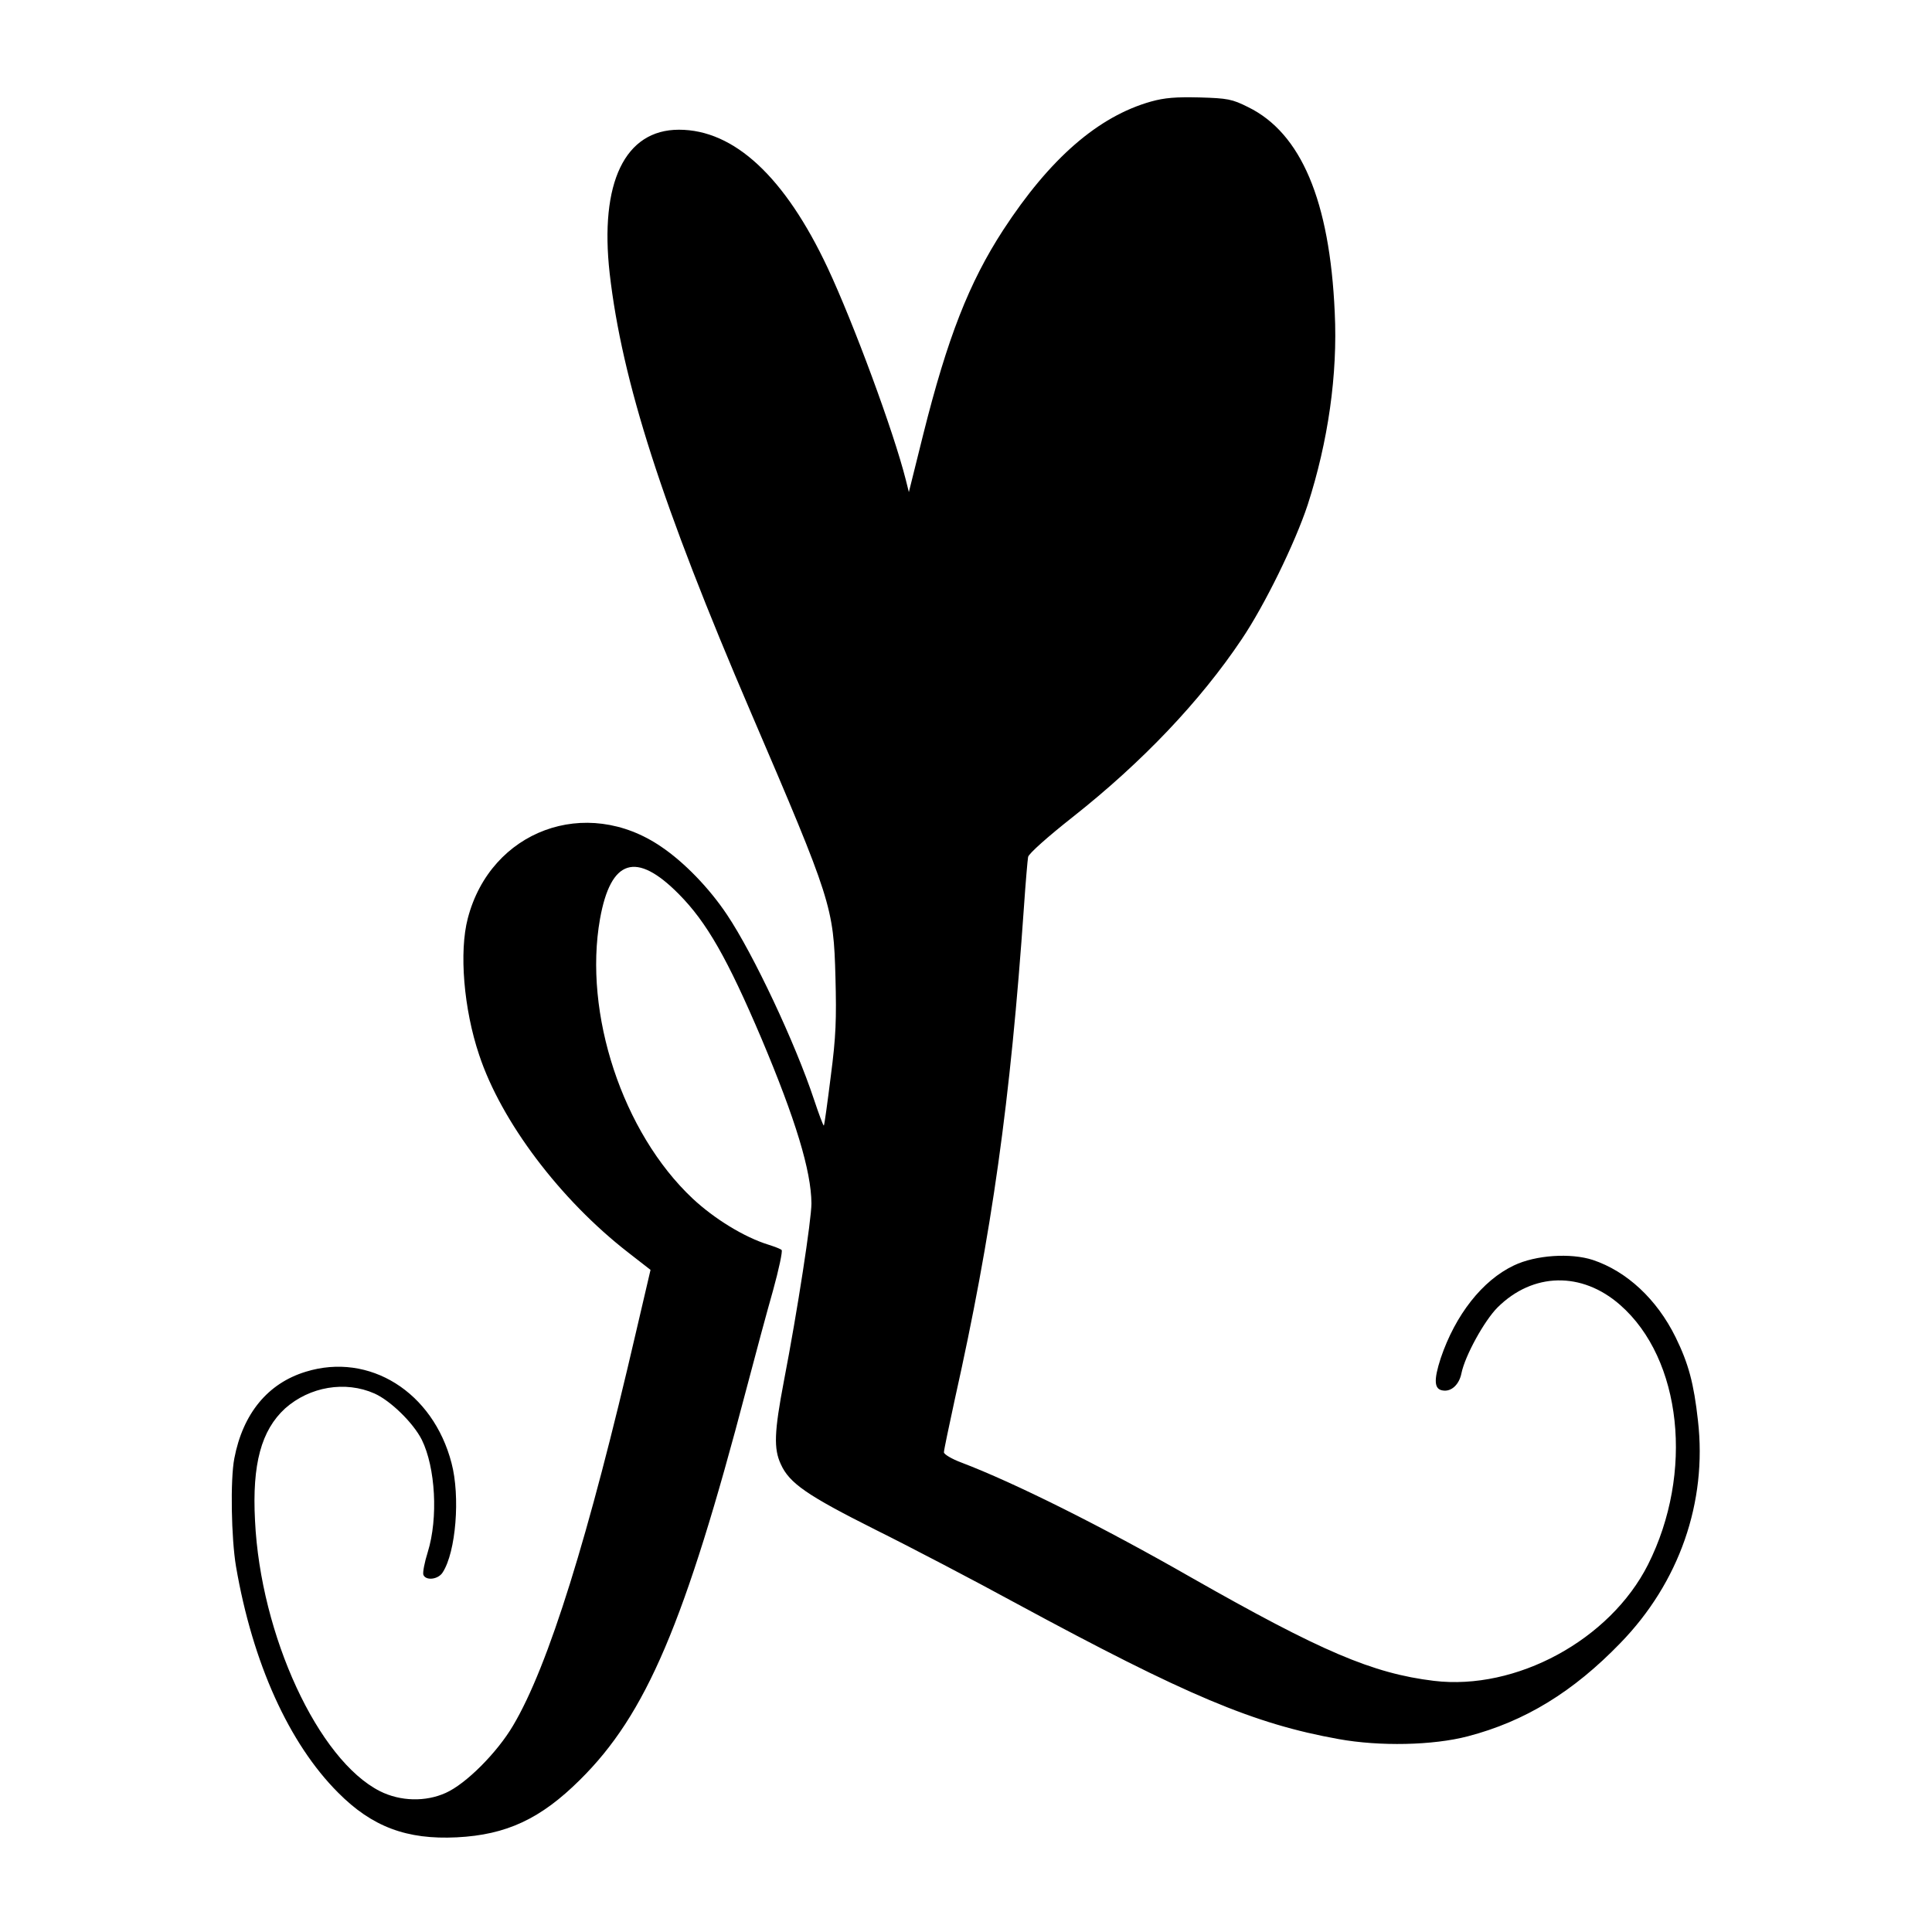
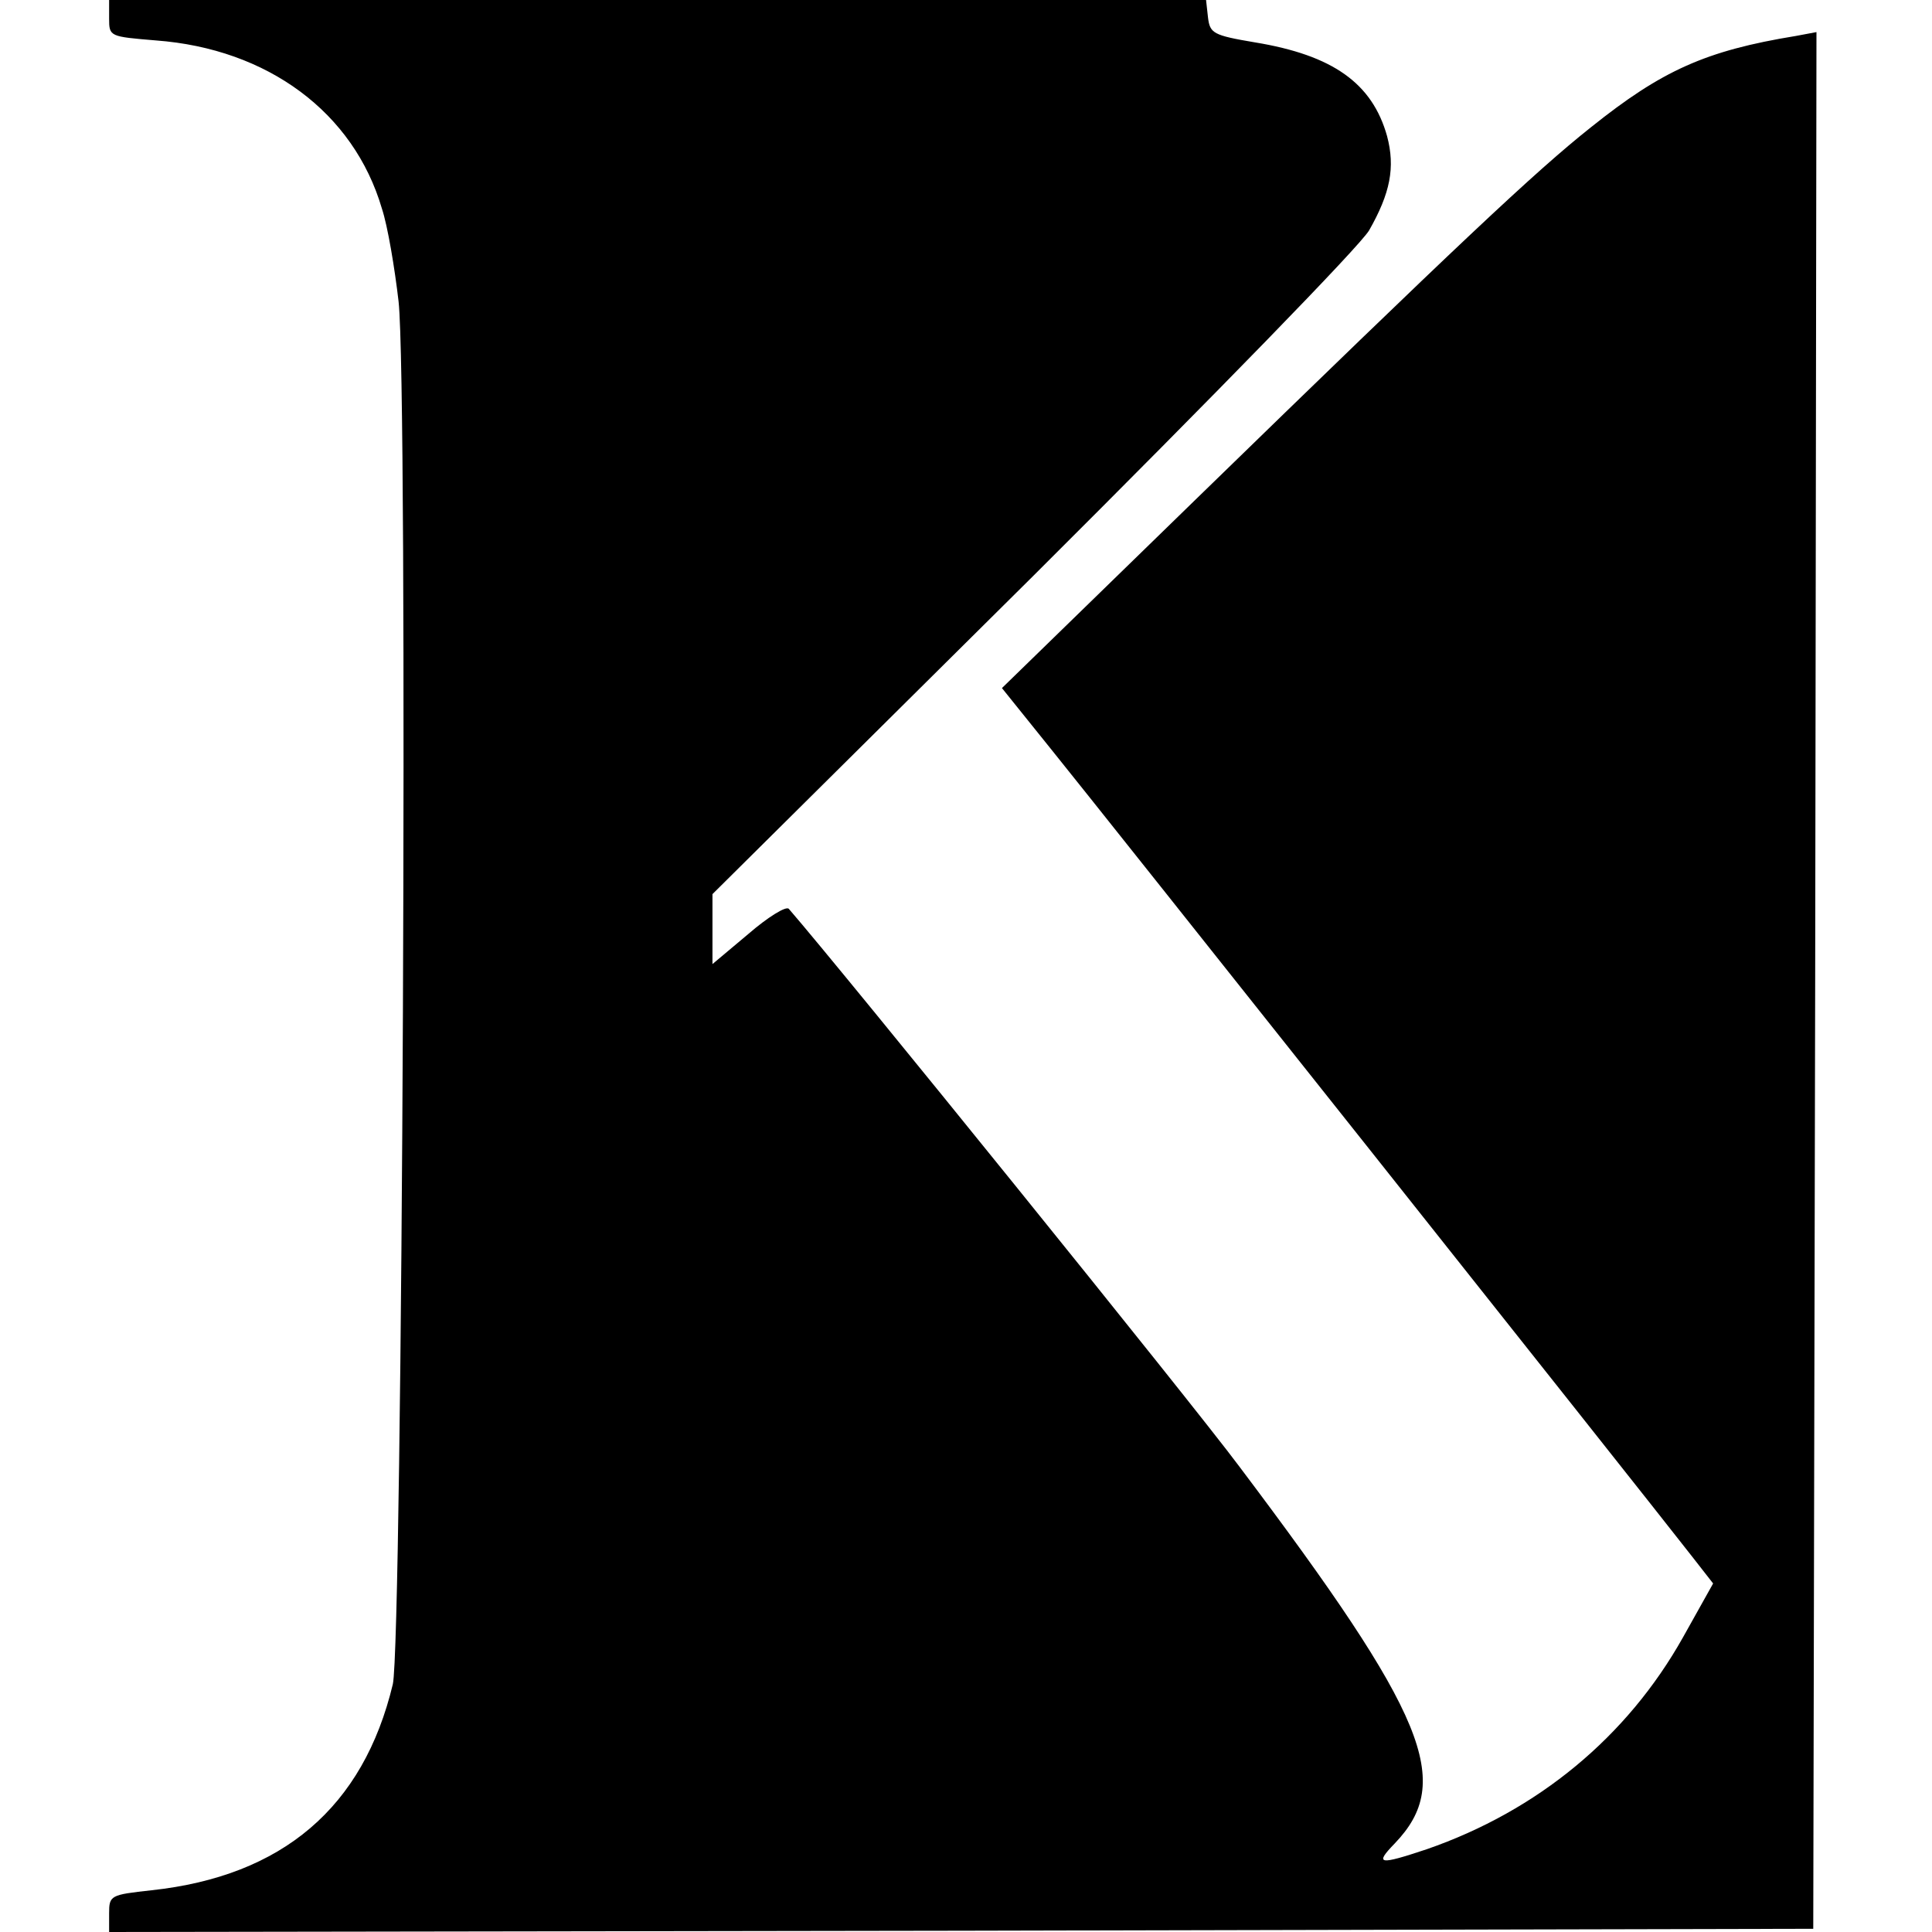
- <svg xmlns="http://www.w3.org/2000/svg" version="1" width="933.333" height="933.333" viewBox="0 0 700 700">
-   <path d="M417 36.8c-19.1 5.4-36.6 20.6-53.5 46.5-12.4 19.1-20.2 39-29 74.1l-5.2 20.9-1.1-4.4c-4.4-17.5-18.9-56.7-28.3-76.8C284.4 64.1 266 47 246 47c-19.6 0-28.8 19.2-25.1 52.1 4.5 39.1 18.9 83.9 51.1 158.9 29.4 68.5 30 70.6 30.7 96 .4 15.3.2 21.5-1.7 36-1.2 9.6-2.3 17.6-2.5 17.8-.2.2-1.8-4.1-3.6-9.5-6.7-20.2-21.9-52.6-31.5-66.9-6.4-9.6-15.5-19-23.8-24.6-27.3-18.7-61.8-5.9-70.1 25.9-3.2 12.1-1.5 32.9 4.1 49.5 8 24.2 29.4 52.5 54 71.6l8.1 6.3-5.3 22.7c-17.1 73.9-31.7 120.9-44.5 142.4-5.7 9.7-17 21.1-24.4 24.4-7.3 3.3-16.4 3.1-23.8-.6-22.4-11.3-43.3-56.5-45.3-98-1.1-20.6 2.3-32.8 10.9-40.7 8.9-7.9 21.8-10.1 32.4-5.4 5.8 2.6 14 10.6 17.1 16.7 5 10.1 6 28.4 2.2 40.7-1.2 3.8-1.9 7.5-1.6 8.3.9 2.2 5.4 1.7 7-.9 4.8-7.4 6.4-27.5 3.2-39.6-6.7-25.8-29.8-40.2-52.8-33.1-13.8 4.2-22.8 15.2-25.9 31.4-1.5 7.8-1.1 29 .6 39.1 6 35 19.2 64.2 37 82 12.3 12.4 24.9 17.1 43 16.2 18-.9 30.4-6.7 44.6-20.8 24-23.7 38.1-56.8 60.4-141.9 3.1-11.8 7.4-27.8 9.6-35.5 2.1-7.6 3.5-14.2 3.1-14.6-.4-.4-2.5-1.2-4.7-1.9-8.8-2.7-19.7-9.4-27.6-16.8-25.3-23.8-39.6-67-33.5-101.3 3.9-21.7 13.1-24.6 28.6-8.9 10.1 10.2 17.6 23.4 29.9 52.3 12.4 29.4 18 47.9 18.1 59.7 0 5.9-5 38.6-10 64.5-3.5 18.4-3.7 24.4-1.1 30 3.1 6.9 9.5 11.3 34.2 23.7 12.9 6.4 36 18.5 51.4 26.9 61.4 33.2 85.8 43.5 116.5 49 14.9 2.7 34.2 2.3 46.8-1 20.7-5.4 38.2-16.1 55.3-33.8 21.3-21.9 31.5-51 28.1-80.6-1.5-13.5-3.4-20.6-8.1-30.2-6.8-13.8-17.7-23.9-30-28-8-2.6-20.7-1.8-28.6 2-11.4 5.4-21.2 17.9-26.5 33.6-2.6 8-2.4 11.3.8 11.7 3.1.5 5.9-2.2 6.7-6.2 1.3-6.4 8.3-19.1 13.1-23.9 12.8-12.7 30.5-13.1 44.4-.9 22.4 19.6 26.8 60.9 10.1 94.1-13.8 27.3-47.8 45.7-77.6 42.1-22.2-2.7-40.7-10.6-88-37.5-32.3-18.5-64-34.3-83.2-41.6-3.5-1.3-6.3-3-6.3-3.7 0-.8 1.8-9.3 3.9-19 13.5-60.4 20.2-108.1 25.1-178.7.6-8.8 1.3-16.9 1.5-18 .2-1.2 7.2-7.4 16.2-14.5 25.2-19.9 46.2-42 61.2-64.4 8.3-12.3 19.3-34.8 23.9-48.7 7.4-22.9 10.9-47.2 9.8-69.7-1.8-40.5-12.2-65-31.4-74.4-5.8-2.9-7.4-3.2-17.6-3.5-8.5-.2-12.6.1-17.6 1.5z" />
+ <svg xmlns="http://www.w3.org/2000/svg" version="1" width="401.333" height="401.333" viewBox="0 0 301 301">
+   <path d="M17 2.9c0 2.8.1 2.8 7.3 3.4 17.4 1.3 30.8 11.2 35.2 26.2.9 2.7 2 9.3 2.6 14.5 1.5 13.7.6 208.8-.9 215.4-4.6 19.2-17.2 29.9-37.6 32.1-6.4.7-6.6.8-6.6 3.6v2.9l132.8-.2 132.7-.3.3-147.7L283 5l-3.2.6c-14.1 2.3-20.9 5.4-31.9 14.2-8.7 6.9-20.8 18.3-61.6 58l-30.2 29.4 7.8 9.7c6.8 8.4 91.3 114.8 99.8 125.7l3.2 4.1-4.7 8.4c-8.7 15.5-22.6 27-39.9 33-7.5 2.5-8.2 2.4-5-.9 9.2-9.6 5.1-19.8-24.2-58.7-7.6-10.2-61.7-77.1-70.2-86.9-.4-.5-3.3 1.3-6.3 3.9l-5.6 4.7v-10.9l49.9-49.5c28.7-28.6 50.9-51.4 52.4-53.9 3.3-5.8 4.1-9.8 2.8-14.7-2.3-8.2-8.4-12.6-20.6-14.6-6.5-1.1-7-1.4-7.3-3.9l-.3-2.7H17v2.9z" />
</svg>
